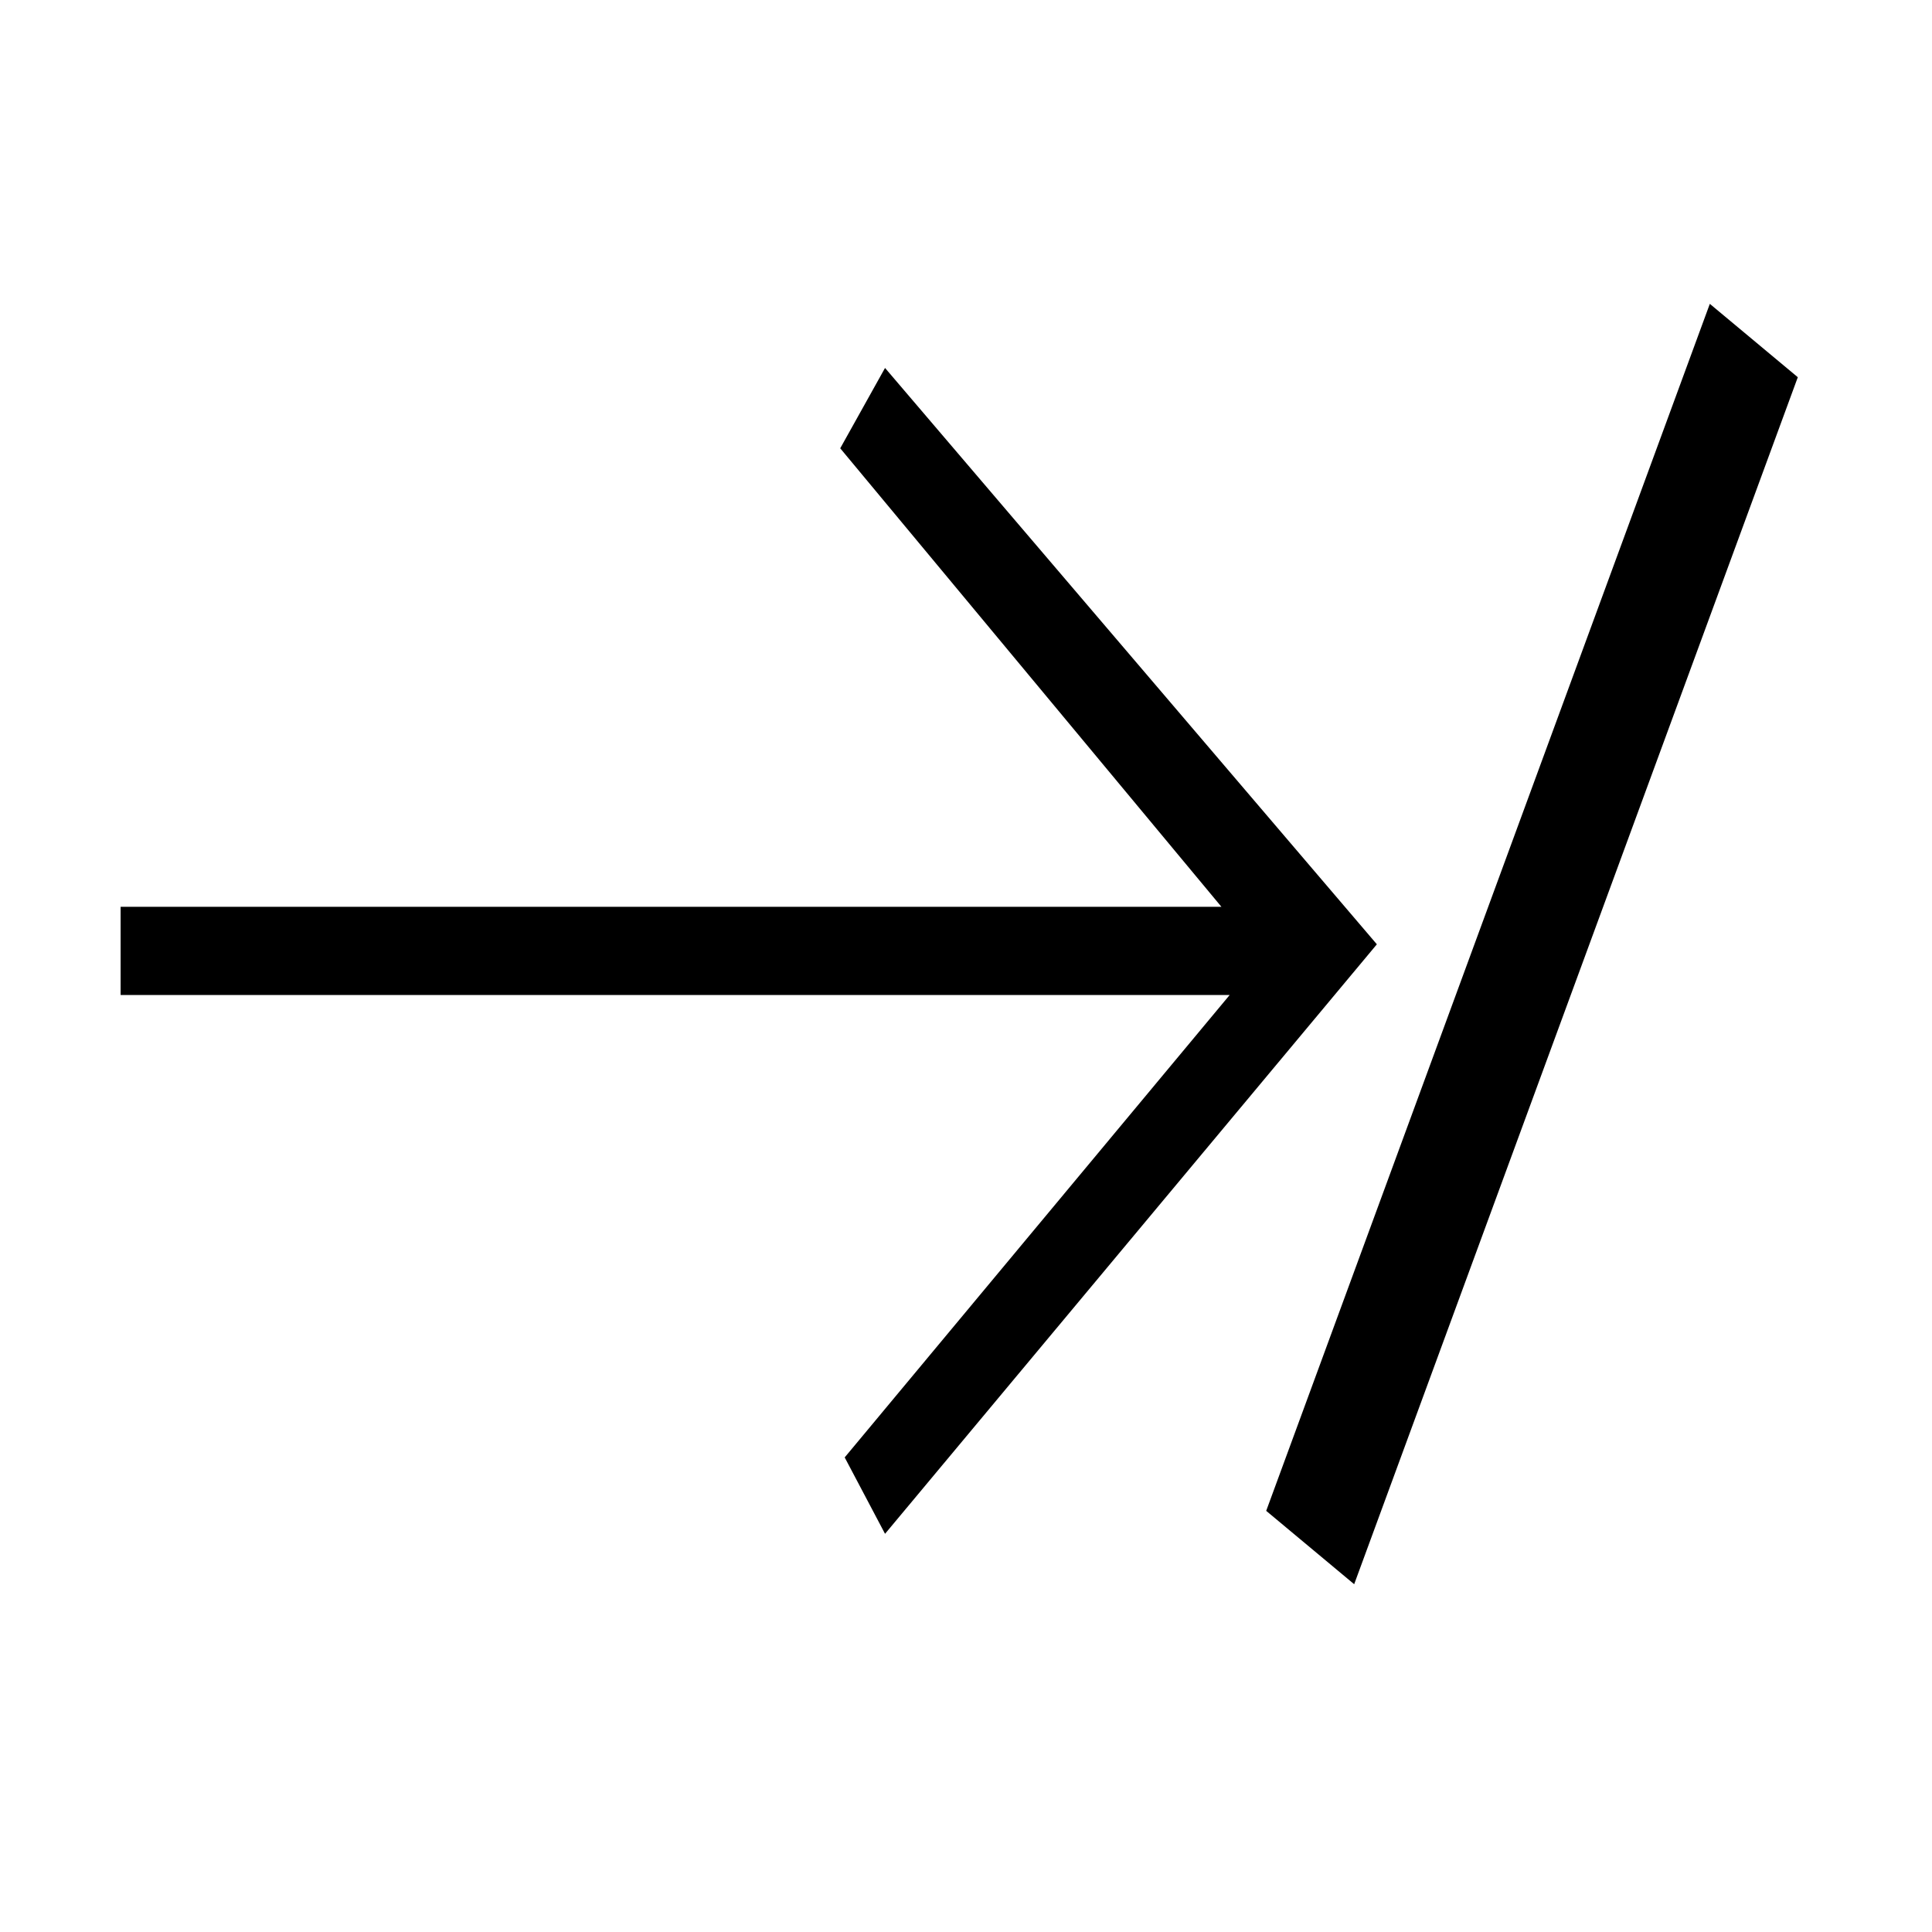
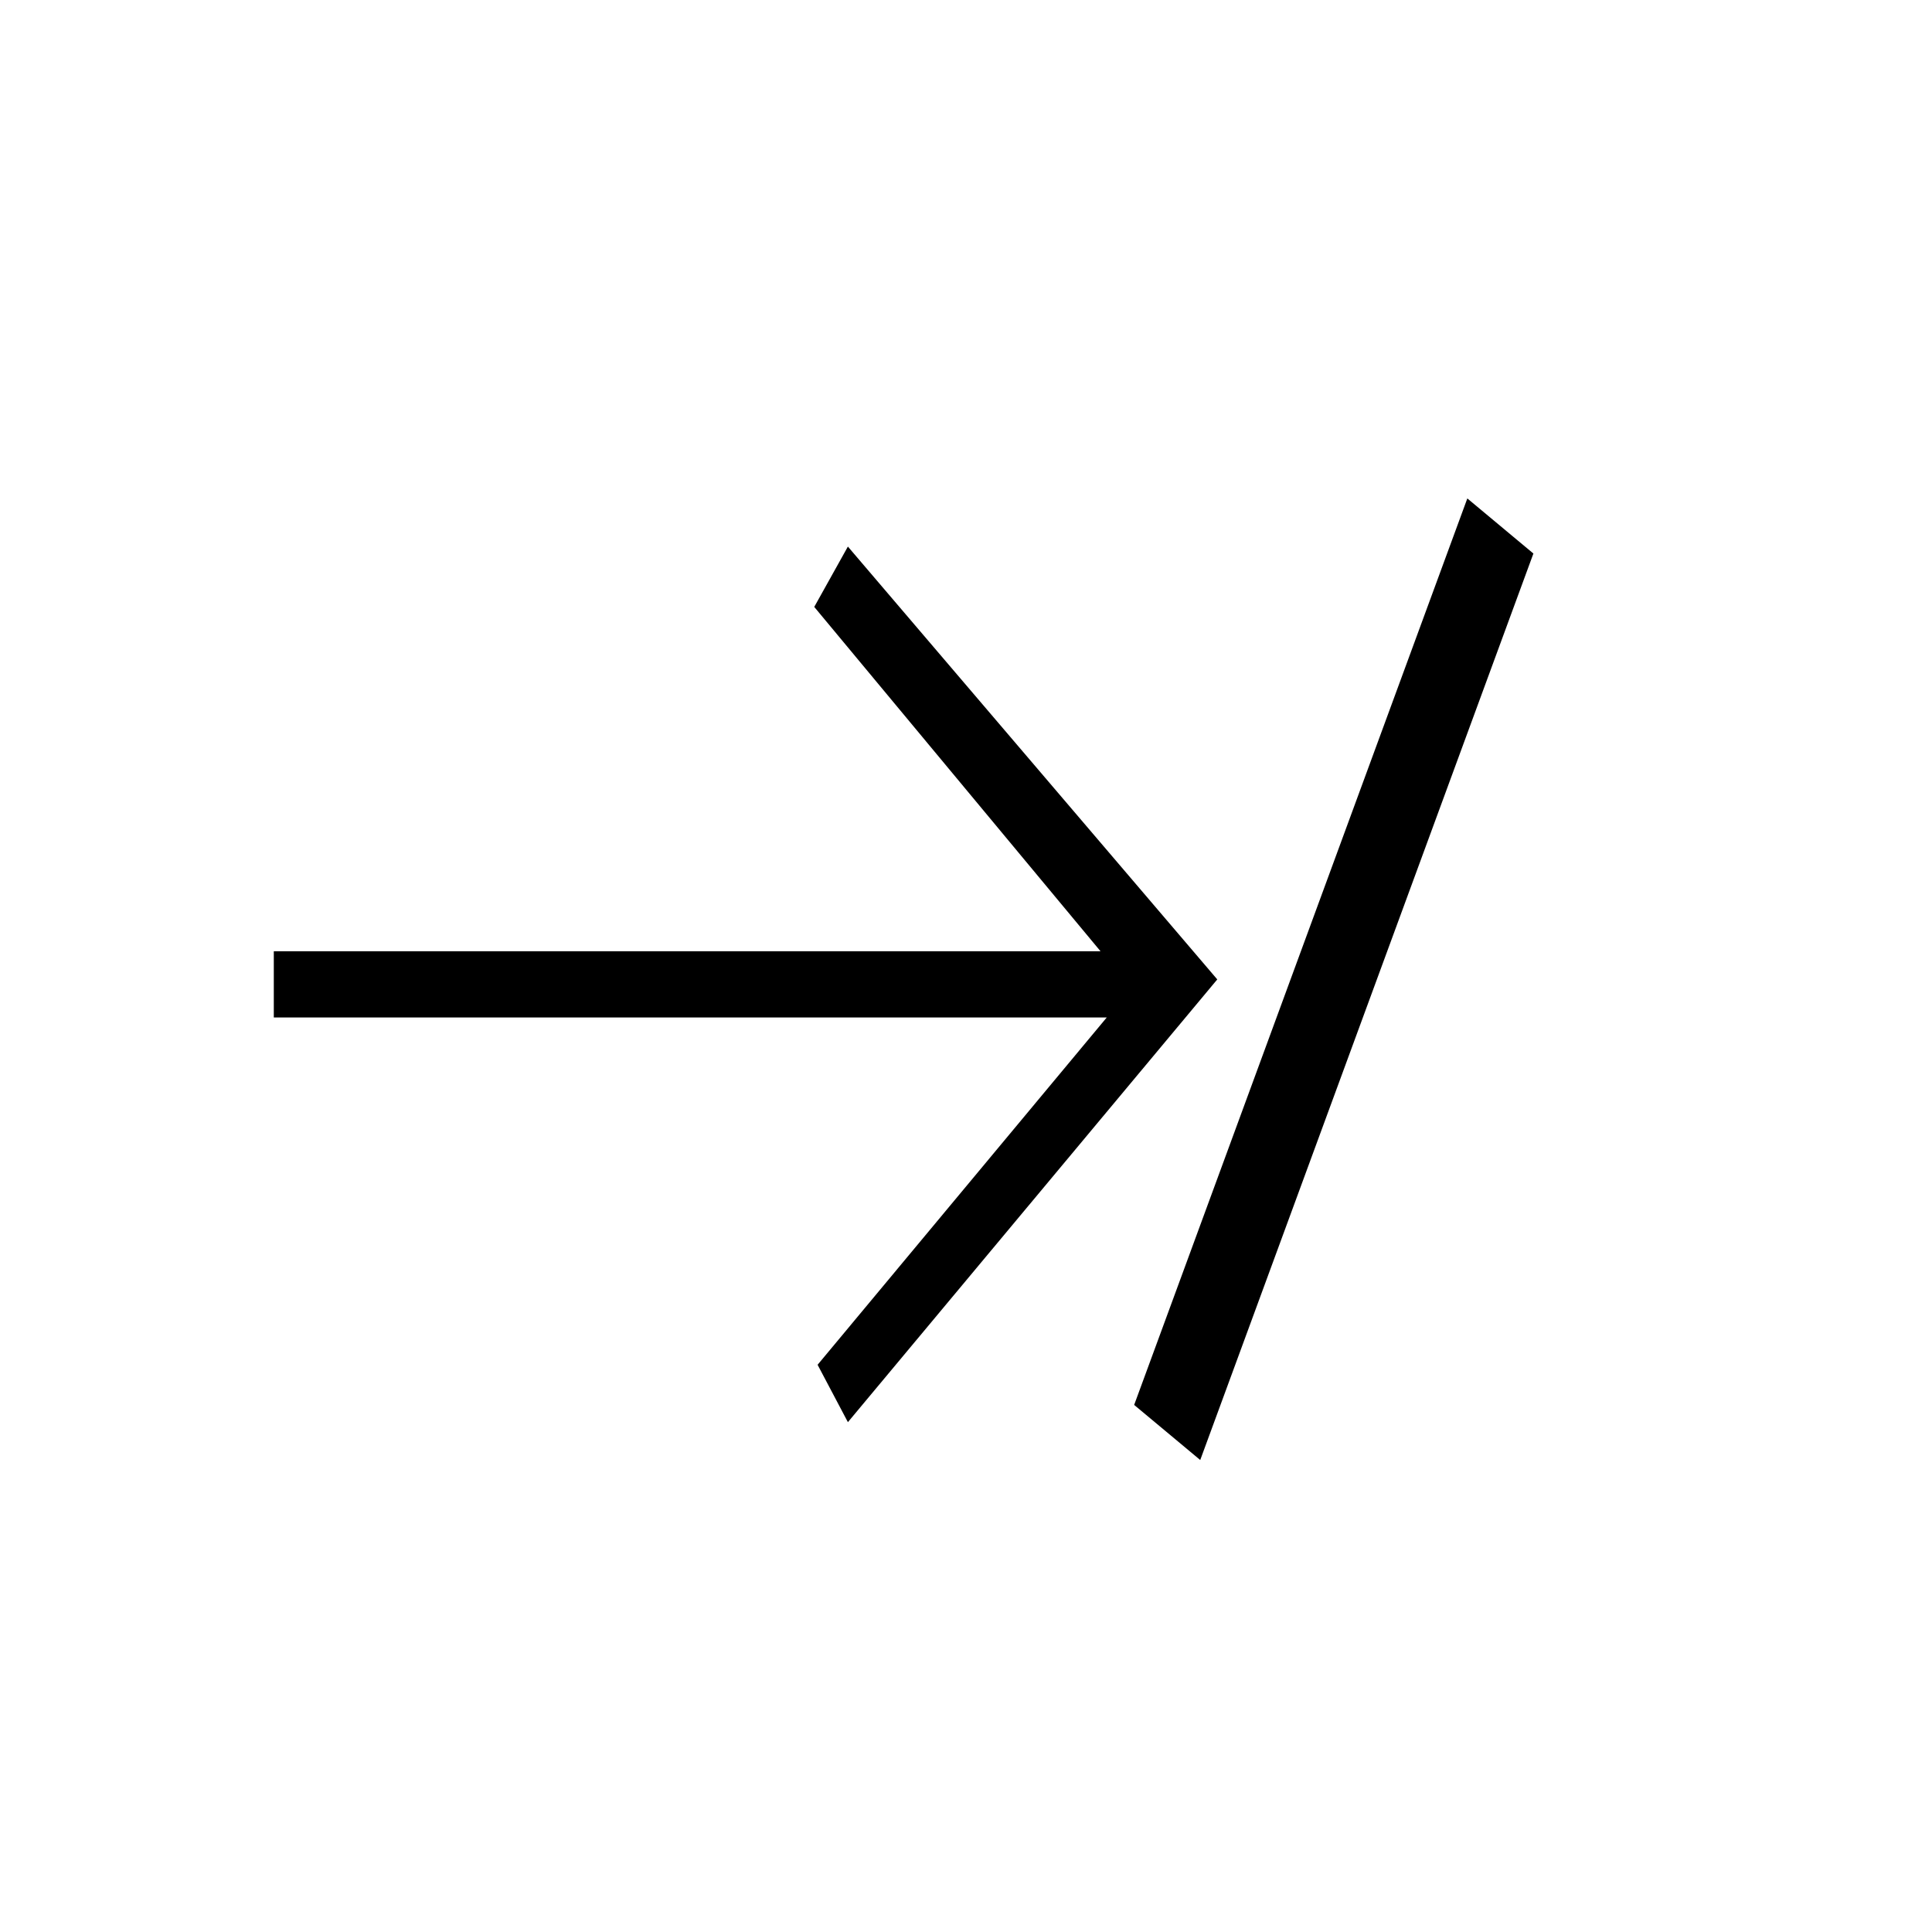
<svg xmlns="http://www.w3.org/2000/svg" width="333.333" height="333.333" viewBox="0 0 333.333 333.333" version="1.1" id="svg189">
  <defs id="defs183" />
  <g id="layer1" transform="translate(0,-208.8055)">
-     <path style="stroke-width:1.164" d="m 295,261.23 -76.54,208.246 15.18,12.658 76.54,-208.246 z m -142.303,11.059 -7.73,13.862 65.765,79.104 H 20.811 v 15.217 H 212.162 l -66.425,79.785 6.961,13.181 84.856,-101.71 z" id="rect191" />
+     <path style="stroke-width:0.875" d="m 253.162,294.802 -57.483,156.398 11.4,9.506 57.483,-156.398 z m -106.873,8.306 -5.805,10.41 49.391,59.409 H 47.239 v 11.428 H 190.949 l -49.887,59.92 5.228,9.899 63.729,-76.387 z" id="rect191" />
  </g>
</svg>
